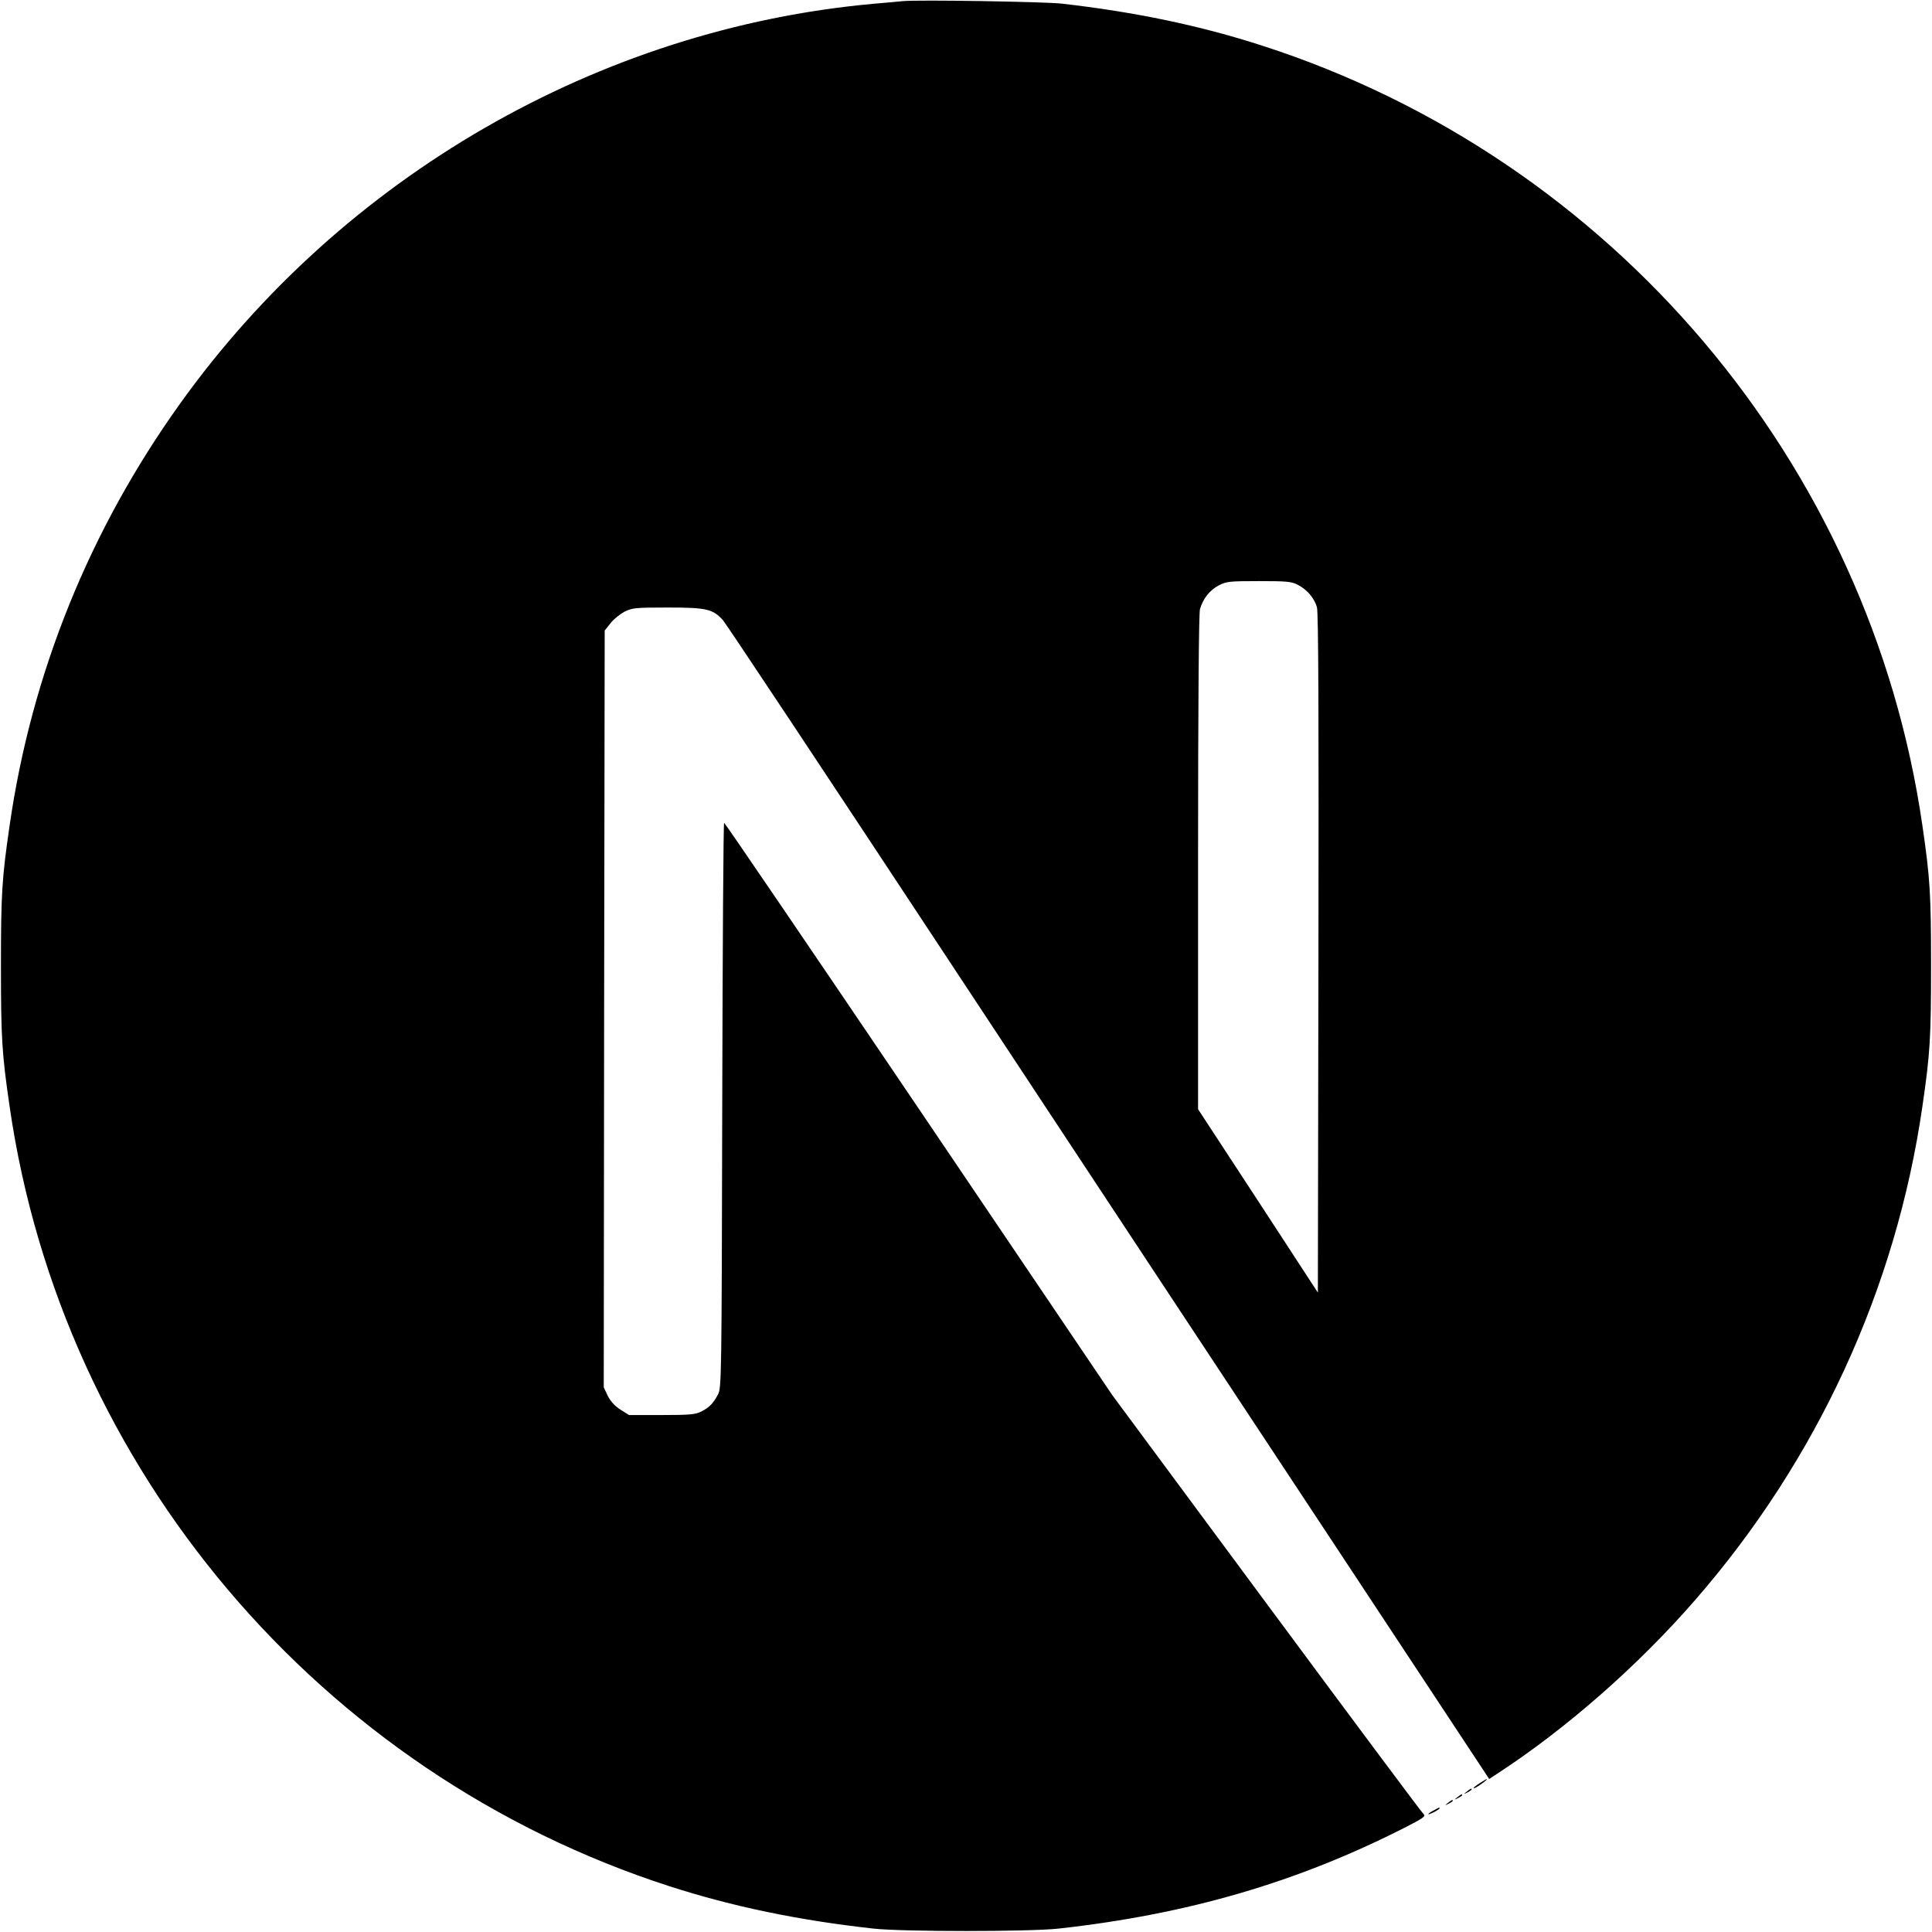
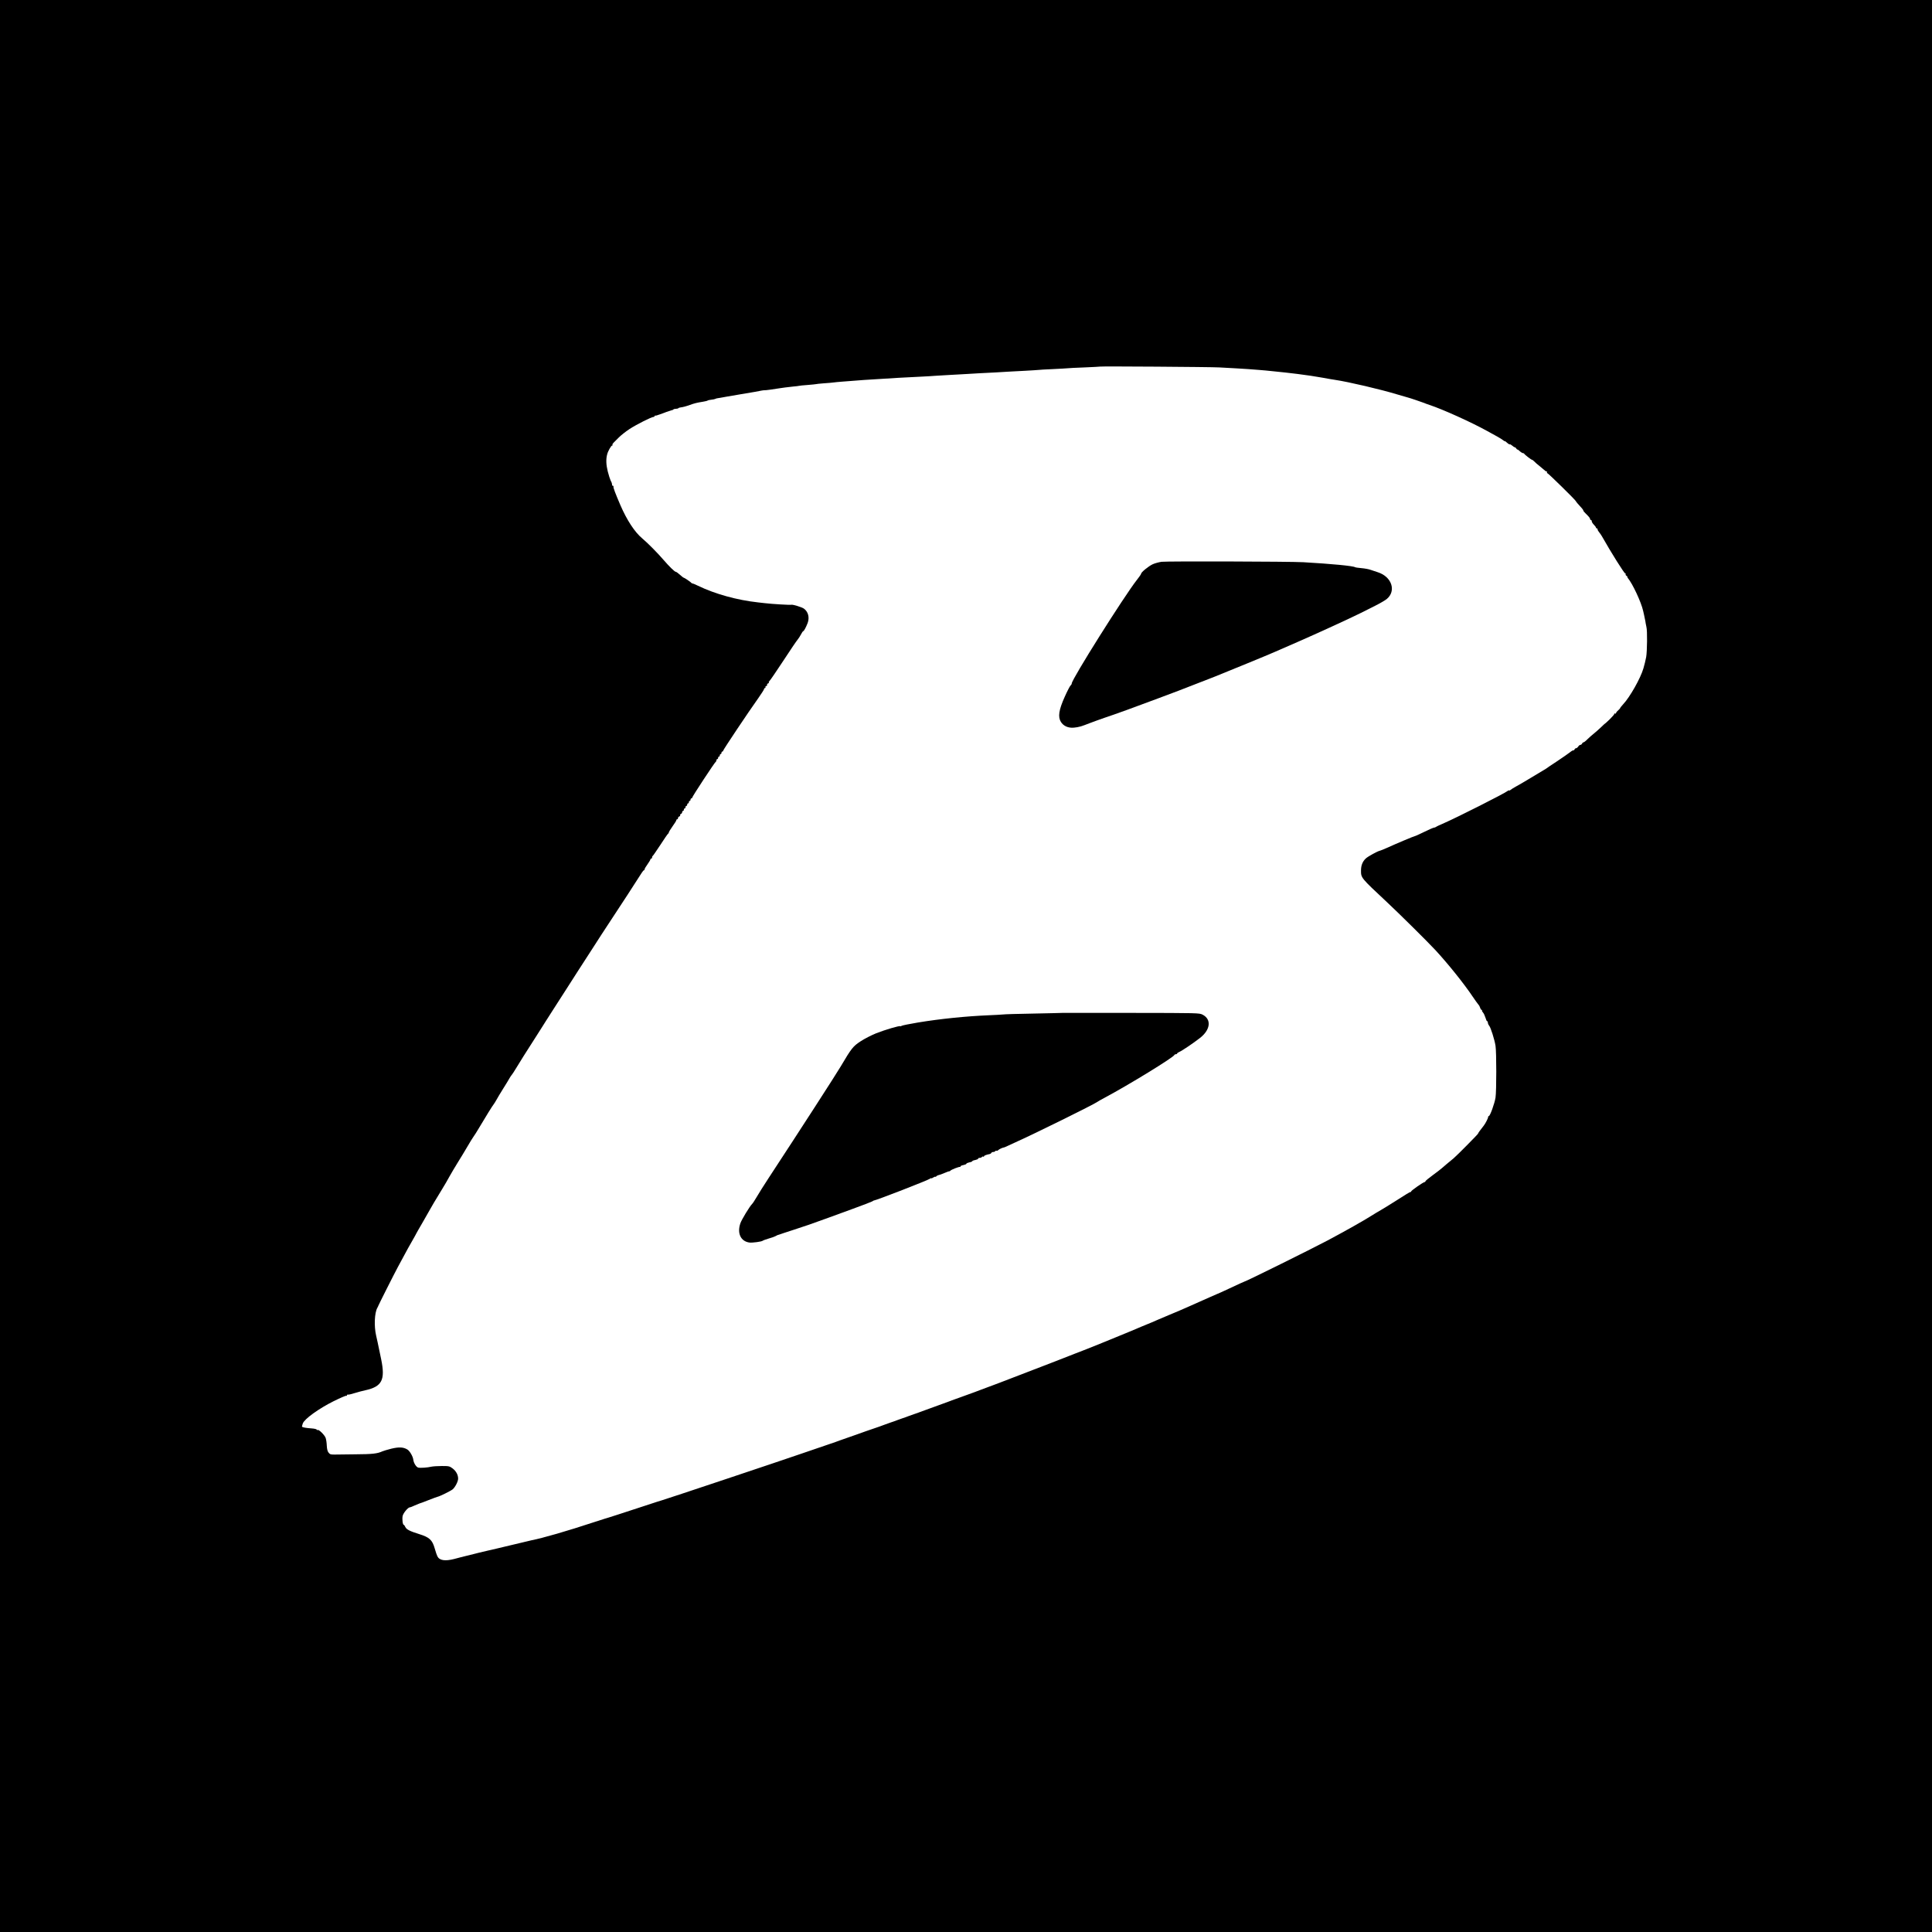
- <svg xmlns="http://www.w3.org/2000/svg" version="1.0" width="1024pt" height="1024pt" viewBox="0 0 1024 1024" preserveAspectRatio="xMidYMid meet">
-   <g transform="translate(0,1024) scale(0.1,-0.1)" fill="#000000" stroke="none">
-     <path d="M4785 10234 c-22 -2 -92 -9 -155 -14 -1453 -131 -2814 -915 -3676 -2120 -480 -670 -787 -1430 -903 -2235 -41 -281 -46 -364 -46 -745 0 -381 5 -464 46 -745 278 -1921 1645 -3535 3499 -4133 332 -107 682 -180 1080 -224 155 -17 825 -17 980 0 687 76 1269 246 1843 539 88 45 105 57 93 67 -8 6 -383 509 -833 1117 l-818 1105 -1025 1517 c-564 834 -1028 1516 -1032 1516 -4 1 -8 -673 -10 -1496 -3 -1441 -4 -1499 -22 -1533 -26 -49 -46 -69 -88 -91 -32 -16 -60 -19 -211 -19 l-173 0 -46 29 c-30 19 -52 44 -67 73 l-21 45 2 2005 3 2006 31 39 c16 21 50 48 74 61 41 20 57 22 230 22 204 0 238 -8 291 -66 15 -16 570 -852 1234 -1859 664 -1007 1572 -2382 2018 -3057 l810 -1227 41 27 c363 236 747 572 1051 922 647 743 1064 1649 1204 2615 41 281 46 364 46 745 0 381 -5 464 -46 745 -278 1921 -1645 3535 -3499 4133 -327 106 -675 179 -1065 223 -96 10 -757 21 -840 13z m2094 -3094 c48 -24 87 -70 101 -118 8 -26 10 -582 8 -1835 l-3 -1798 -317 486 -318 486 0 1307 c0 845 4 1320 10 1343 16 56 51 100 99 126 41 21 56 23 213 23 148 0 174 -2 207 -20z" />
-     <path d="M7843 789 c-35 -22 -46 -37 -15 -20 22 13 58 40 52 41 -3 0 -20 -10 -37 -21z" />
-     <path d="M7774 744 c-18 -14 -18 -15 4 -4 12 6 22 13 22 15 0 8 -5 6 -26 -11z" />
-     <path d="M7724 714 c-18 -14 -18 -15 4 -4 12 6 22 13 22 15 0 8 -5 6 -26 -11z" />
-     <path d="M7674 684 c-18 -14 -18 -15 4 -4 12 6 22 13 22 15 0 8 -5 6 -26 -11z" />
-     <path d="M7598 644 c-38 -20 -36 -28 2 -9 17 9 30 18 30 20 0 7 -1 6 -32 -11z" />
+ <svg xmlns="http://www.w3.org/2000/svg" version="1.0" width="2311pt" height="2311pt" viewBox="0 0 2311 2311" preserveAspectRatio="xMidYMid meet">
+   <g transform="translate(0,2311) scale(0.1,-0.1)" fill="#000000" stroke="none">
+     <path d="M0 11555 l0 -11555 11555 0 11555 0 0 11555 0 11555 -11555 0 -11555 0 0 -11555z m14585 7160 c139 -7 284 -16 345 -20 30 -3 89 -7 130 -10 41 -3 118 -10 170 -16 52 -5 118 -12 145 -15 59 -6 228 -27 305 -39 14 -2 77 -12 140 -23 63 -12 129 -23 145 -25 168 -25 551 -115 745 -174 63 -19 122 -36 131 -38 19 -4 166 -54 194 -65 11 -5 40 -16 65 -24 155 -51 501 -207 690 -312 36 -20 90 -50 120 -66 30 -17 63 -37 73 -46 9 -8 17 -12 17 -9 0 3 12 -5 26 -18 15 -14 30 -23 34 -20 4 2 16 -5 28 -15 12 -11 26 -20 31 -20 6 0 15 -8 20 -17 6 -10 11 -14 11 -10 0 4 12 -4 27 -18 15 -14 33 -25 40 -25 6 0 13 -3 15 -7 4 -11 85 -73 94 -73 4 0 17 -10 29 -22 12 -13 36 -34 55 -48 18 -14 43 -35 56 -47 13 -13 28 -23 34 -23 6 0 8 -4 5 -10 -3 -5 -2 -10 4 -10 10 0 341 -325 341 -335 0 -4 29 -39 73 -86 9 -10 17 -23 17 -27 0 -5 10 -18 23 -30 42 -41 57 -59 57 -70 0 -7 5 -12 10 -12 6 0 10 -7 10 -15 0 -9 11 -27 25 -41 14 -14 25 -29 25 -34 0 -6 5 -10 10 -10 6 0 10 -6 10 -13 0 -7 8 -22 18 -33 9 -11 24 -32 32 -46 113 -200 269 -448 281 -448 6 0 8 -4 4 -9 -3 -6 3 -14 12 -20 10 -6 14 -11 10 -11 -4 0 -3 -6 3 -12 59 -70 162 -292 185 -396 3 -12 7 -32 10 -44 2 -13 8 -36 11 -53 4 -16 8 -39 9 -50 2 -11 6 -31 9 -45 12 -43 9 -292 -3 -360 -7 -36 -21 -96 -33 -135 -34 -118 -163 -346 -243 -430 -19 -21 -35 -41 -35 -45 0 -3 -11 -16 -25 -28 -14 -12 -25 -27 -25 -33 0 -5 -4 -7 -10 -4 -5 3 -10 1 -10 -5 0 -6 -25 -34 -55 -64 -30 -29 -55 -52 -55 -50 0 1 -22 -18 -48 -44 -27 -26 -66 -60 -87 -77 -21 -16 -55 -47 -76 -67 -20 -21 -42 -38 -49 -38 -6 0 -13 -7 -16 -15 -4 -8 -12 -15 -20 -15 -8 0 -19 -9 -26 -20 -7 -11 -19 -20 -26 -20 -7 0 -15 -7 -18 -15 -4 -8 -9 -13 -13 -10 -4 2 -23 -8 -42 -24 -19 -15 -88 -63 -154 -107 -66 -43 -122 -81 -125 -84 -3 -3 -16 -11 -30 -19 -14 -8 -86 -51 -160 -96 -74 -45 -155 -92 -180 -105 -25 -14 -53 -31 -62 -39 -10 -8 -18 -11 -18 -6 0 4 -7 2 -16 -6 -35 -29 -599 -314 -759 -384 -49 -21 -94 -42 -99 -47 -6 -4 -16 -8 -23 -8 -7 0 -59 -22 -115 -50 -56 -27 -105 -50 -110 -50 -10 0 -235 -95 -338 -142 -36 -16 -72 -31 -81 -33 -31 -6 -144 -68 -172 -94 -38 -35 -57 -83 -57 -143 0 -90 -3 -86 309 -378 151 -141 493 -480 581 -575 150 -162 344 -404 445 -555 28 -41 58 -84 68 -95 10 -11 20 -30 23 -42 4 -13 11 -23 17 -23 6 0 8 -3 4 -6 -3 -3 2 -14 11 -24 10 -10 23 -39 31 -64 7 -25 16 -44 20 -42 4 3 8 -5 8 -16 1 -11 8 -28 16 -37 18 -20 65 -168 76 -241 12 -75 12 -540 0 -619 -11 -70 -65 -221 -80 -221 -5 0 -9 -6 -9 -14 0 -13 -32 -76 -52 -101 -46 -58 -68 -89 -68 -95 0 -7 -259 -268 -292 -295 -45 -37 -125 -103 -143 -120 -12 -11 -60 -48 -108 -83 -48 -35 -87 -67 -87 -73 0 -5 -5 -9 -10 -9 -15 0 -160 -101 -160 -111 0 -5 -4 -8 -8 -7 -4 2 -70 -38 -147 -88 -77 -49 -167 -105 -200 -124 -33 -19 -89 -52 -125 -75 -88 -56 -304 -178 -520 -293 -190 -101 -980 -492 -995 -492 -3 0 -49 -21 -240 -110 -22 -10 -62 -29 -90 -40 -27 -12 -63 -28 -80 -35 -16 -8 -77 -35 -135 -60 -58 -25 -118 -52 -135 -60 -45 -20 -109 -48 -220 -94 -55 -23 -113 -48 -130 -55 -32 -15 -118 -51 -200 -84 -27 -11 -81 -34 -120 -51 -38 -16 -122 -51 -185 -76 -63 -26 -164 -67 -225 -92 -60 -25 -184 -73 -275 -108 -91 -35 -192 -75 -225 -88 -33 -13 -98 -38 -145 -56 -47 -18 -132 -51 -190 -73 -58 -23 -145 -56 -195 -75 -49 -19 -108 -41 -130 -50 -22 -8 -57 -21 -77 -29 -21 -8 -56 -21 -78 -29 -22 -8 -58 -22 -80 -30 -22 -8 -57 -21 -77 -29 -21 -8 -96 -35 -168 -61 -71 -25 -139 -50 -150 -55 -11 -4 -36 -13 -55 -20 -19 -7 -44 -16 -55 -20 -11 -4 -36 -13 -55 -20 -19 -7 -44 -16 -55 -20 -11 -4 -36 -13 -55 -20 -19 -7 -44 -16 -55 -20 -11 -5 -42 -16 -70 -25 -27 -10 -59 -21 -70 -25 -11 -5 -42 -16 -70 -25 -27 -10 -59 -21 -70 -25 -11 -5 -42 -16 -70 -25 -27 -10 -59 -21 -70 -25 -11 -5 -40 -15 -65 -24 -87 -29 -255 -88 -275 -96 -11 -4 -56 -20 -100 -35 -44 -15 -89 -31 -100 -35 -11 -5 -76 -28 -145 -51 -69 -23 -208 -71 -310 -106 -251 -87 -1649 -554 -1669 -558 -9 -2 -97 -30 -196 -63 -234 -77 -477 -156 -490 -158 -5 -1 -57 -18 -115 -37 -339 -112 -627 -195 -765 -222 -11 -2 -58 -13 -105 -25 -47 -11 -94 -22 -105 -25 -11 -2 -58 -13 -105 -25 -47 -11 -94 -22 -105 -25 -17 -3 -175 -41 -210 -49 -5 -2 -21 -6 -35 -9 -14 -4 -61 -15 -105 -26 -44 -11 -113 -28 -152 -39 -109 -28 -177 -18 -201 32 -6 11 -21 54 -32 94 -29 102 -63 133 -184 171 -116 36 -154 56 -168 86 -6 14 -14 25 -18 25 -13 0 -21 67 -14 105 6 35 65 105 87 105 7 0 32 10 57 22 25 11 51 22 58 24 7 1 55 19 105 39 51 20 99 38 108 40 30 6 163 72 185 91 30 27 64 94 64 127 0 45 -24 90 -66 122 -36 27 -44 29 -128 29 -50 0 -107 -4 -126 -8 -46 -11 -129 -17 -157 -11 -24 6 -54 54 -59 93 -4 40 -43 107 -72 124 -49 29 -100 31 -192 9 -47 -12 -94 -26 -105 -31 -60 -28 -121 -35 -325 -36 -118 -1 -230 -2 -249 -3 -48 0 -54 2 -72 25 -11 13 -18 42 -20 80 -1 32 -7 74 -13 92 -10 34 -82 106 -97 97 -4 -3 -9 -1 -11 5 -1 5 -30 12 -63 14 -60 4 -104 12 -112 19 -2 2 2 20 9 40 19 54 193 179 370 267 77 38 144 67 149 64 5 -3 9 0 9 6 0 6 6 10 13 8 7 -2 44 7 82 19 39 12 95 27 125 33 199 44 240 123 190 368 -42 205 -50 238 -61 287 -26 112 -19 270 14 330 6 11 12 22 12 25 2 9 190 382 232 460 22 41 59 109 81 150 21 41 63 115 91 164 28 49 51 90 51 92 0 1 32 58 72 126 39 67 81 141 93 163 23 42 45 79 140 235 32 52 74 124 93 160 20 36 64 110 98 165 35 55 86 141 115 190 29 50 62 104 74 120 12 17 38 57 57 90 86 145 169 279 182 294 7 9 23 34 35 56 12 22 48 83 81 135 33 52 67 108 76 125 9 16 22 35 28 41 6 7 29 42 51 79 22 37 62 101 89 144 67 104 86 134 141 221 26 41 58 91 70 110 12 19 40 62 60 95 21 33 57 89 80 125 23 36 58 90 77 120 19 30 60 93 90 140 30 47 88 137 128 200 40 63 103 160 139 215 36 55 68 105 71 110 3 6 36 57 74 115 210 318 460 702 481 738 11 17 23 32 27 32 4 0 8 5 8 11 0 7 16 34 35 60 19 27 35 54 35 59 0 6 5 10 10 10 6 0 10 6 10 14 0 8 3 16 8 18 4 2 45 62 92 133 46 72 88 132 92 133 4 2 8 8 8 14 0 6 20 39 45 74 25 34 45 67 45 73 0 6 5 11 10 11 6 0 10 6 10 14 0 8 7 17 16 20 8 3 13 10 10 15 -3 5 1 11 9 15 8 3 15 12 15 21 0 8 5 15 10 15 6 0 10 7 10 15 0 8 5 15 10 15 6 0 10 7 10 15 0 8 5 15 10 15 6 0 10 7 10 15 0 8 5 15 10 15 6 0 10 7 10 15 0 8 5 15 10 15 6 0 10 7 10 15 0 8 5 15 10 15 6 0 10 4 10 9 0 13 271 425 282 429 4 2 8 10 8 18 0 8 5 14 10 14 6 0 10 7 10 15 0 8 5 15 10 15 6 0 10 7 10 15 0 8 5 15 10 15 6 0 10 7 10 15 0 8 5 15 10 15 6 0 10 5 10 10 0 11 304 466 422 631 37 53 68 101 68 108 0 6 5 11 11 11 5 0 8 4 5 9 -3 5 1 12 10 15 8 3 13 10 10 15 -3 5 1 12 10 15 9 4 14 9 11 13 -4 3 0 11 7 17 8 6 82 115 165 241 83 127 160 241 172 254 11 13 29 41 40 62 11 22 23 39 27 39 8 0 33 46 53 98 24 66 7 134 -45 172 -25 18 -137 52 -152 46 -11 -4 -234 9 -314 19 -19 2 -55 6 -80 9 -255 28 -517 101 -720 199 -36 18 -67 30 -69 29 -2 -2 -7 0 -10 5 -8 11 -85 63 -93 63 -4 0 -24 16 -45 35 -21 19 -43 35 -49 35 -14 0 -80 65 -149 145 -66 77 -186 199 -253 255 -90 75 -183 218 -260 395 -60 140 -87 210 -84 223 2 6 -2 12 -8 12 -5 0 -9 3 -9 8 1 4 0 10 -1 15 -1 4 -3 10 -4 15 -1 4 -7 16 -13 27 -6 12 -21 59 -33 105 -20 80 -23 148 -7 206 9 37 47 104 58 104 6 0 8 4 5 8 -3 5 3 16 12 25 9 9 37 37 62 62 25 26 83 72 130 103 83 54 263 145 288 145 6 0 12 4 12 9 0 4 3 7 8 7 4 -1 10 0 15 1 4 1 10 3 15 5 4 1 16 5 27 9 45 17 50 19 58 21 4 2 9 4 12 5 3 1 10 4 15 5 6 1 12 4 15 5 3 1 10 4 15 5 6 1 12 4 15 5 3 1 9 3 14 4 5 0 13 4 17 9 4 4 17 7 29 7 12 0 25 3 29 7 3 4 14 8 24 9 33 4 69 14 113 30 57 20 83 27 159 39 25 4 50 10 55 14 6 4 26 8 45 10 19 2 39 6 45 9 5 3 16 7 25 8 8 1 58 9 110 19 52 9 131 23 175 30 146 24 220 37 245 43 14 3 29 4 33 4 4 -1 36 2 70 7 34 6 82 13 107 16 25 3 56 8 70 10 14 2 57 7 95 11 39 3 72 8 75 9 3 2 48 6 100 10 52 4 97 9 100 10 3 2 46 6 95 10 50 3 101 8 115 10 14 2 61 7 105 10 44 3 103 7 130 10 28 3 86 7 130 10 341 22 543 34 690 40 61 3 135 7 165 10 30 2 107 7 170 10 63 3 144 8 180 10 36 3 112 7 170 10 126 6 296 15 365 20 28 2 113 6 190 10 77 4 147 9 156 10 9 2 87 6 175 10 87 4 166 9 175 10 8 2 98 6 200 10 101 4 186 9 188 10 5 5 1323 -4 1426 -10z" />
+     <path d="M13894 16390 c-33 -5 -82 -18 -107 -30 -49 -23 -137 -95 -137 -112 0 -6 -23 -40 -52 -76 -155 -198 -778 -1188 -778 -1237 0 -7 -6 -18 -14 -24 -8 -7 -40 -68 -71 -138 -70 -156 -82 -238 -45 -298 31 -50 88 -75 155 -69 61 6 88 14 190 54 44 17 125 46 180 65 127 42 372 131 635 230 113 43 223 84 245 92 38 14 190 73 435 169 135 54 655 267 714 294 23 10 146 64 275 120 234 102 620 279 761 349 41 21 119 60 173 87 54 27 114 62 134 78 118 97 61 268 -106 321 -25 8 -64 21 -87 29 -22 8 -71 17 -108 20 -37 3 -71 8 -76 11 -25 16 -276 40 -620 60 -160 9 -1631 13 -1696 5z" />
+     <path d="M12707 10994 c-1 -1 -155 -4 -342 -8 -187 -3 -353 -8 -370 -11 -16 -2 -91 -6 -165 -9 -277 -12 -577 -42 -850 -87 -102 -17 -190 -35 -196 -40 -6 -5 -13 -7 -16 -4 -8 8 -182 -43 -288 -85 -57 -23 -141 -66 -186 -96 -90 -59 -108 -81 -238 -301 -56 -95 -484 -758 -861 -1333 -56 -85 -120 -187 -143 -227 -23 -39 -48 -78 -56 -85 -30 -30 -125 -187 -140 -231 -41 -120 5 -216 109 -230 35 -4 145 10 159 22 6 5 38 16 71 26 33 9 69 22 80 28 11 6 22 12 25 13 3 0 12 3 20 6 8 4 87 29 175 58 145 47 201 66 415 144 36 14 166 61 290 106 124 45 230 86 235 90 6 5 12 8 15 9 27 1 655 245 677 263 7 6 13 8 13 4 0 -4 11 1 25 10 14 9 25 12 25 8 0 -5 4 -3 8 3 4 7 17 14 27 16 11 2 43 13 70 25 28 12 54 22 59 21 5 0 12 3 15 8 7 11 102 48 114 45 4 -1 7 2 7 7 0 5 16 12 35 15 19 4 35 11 35 16 0 5 16 12 35 16 19 3 35 10 35 14 0 4 16 11 35 14 19 4 35 11 35 16 0 6 9 10 19 10 11 0 23 5 26 10 4 6 11 8 16 5 5 -4 9 -2 9 3 0 9 28 20 70 28 8 2 16 8 18 13 2 6 12 11 22 11 10 0 22 5 25 10 4 6 10 8 15 5 5 -3 15 1 22 9 12 11 51 29 69 31 3 0 21 8 40 17 19 9 59 28 89 41 222 99 947 457 985 486 5 5 46 27 90 51 290 155 823 482 833 511 2 5 10 9 18 9 8 0 14 4 14 8 0 4 12 13 28 20 31 13 162 101 243 164 128 98 144 224 34 281 -40 20 -50 20 -858 21 -450 1 -819 0 -820 0z" />
  </g>
</svg>
